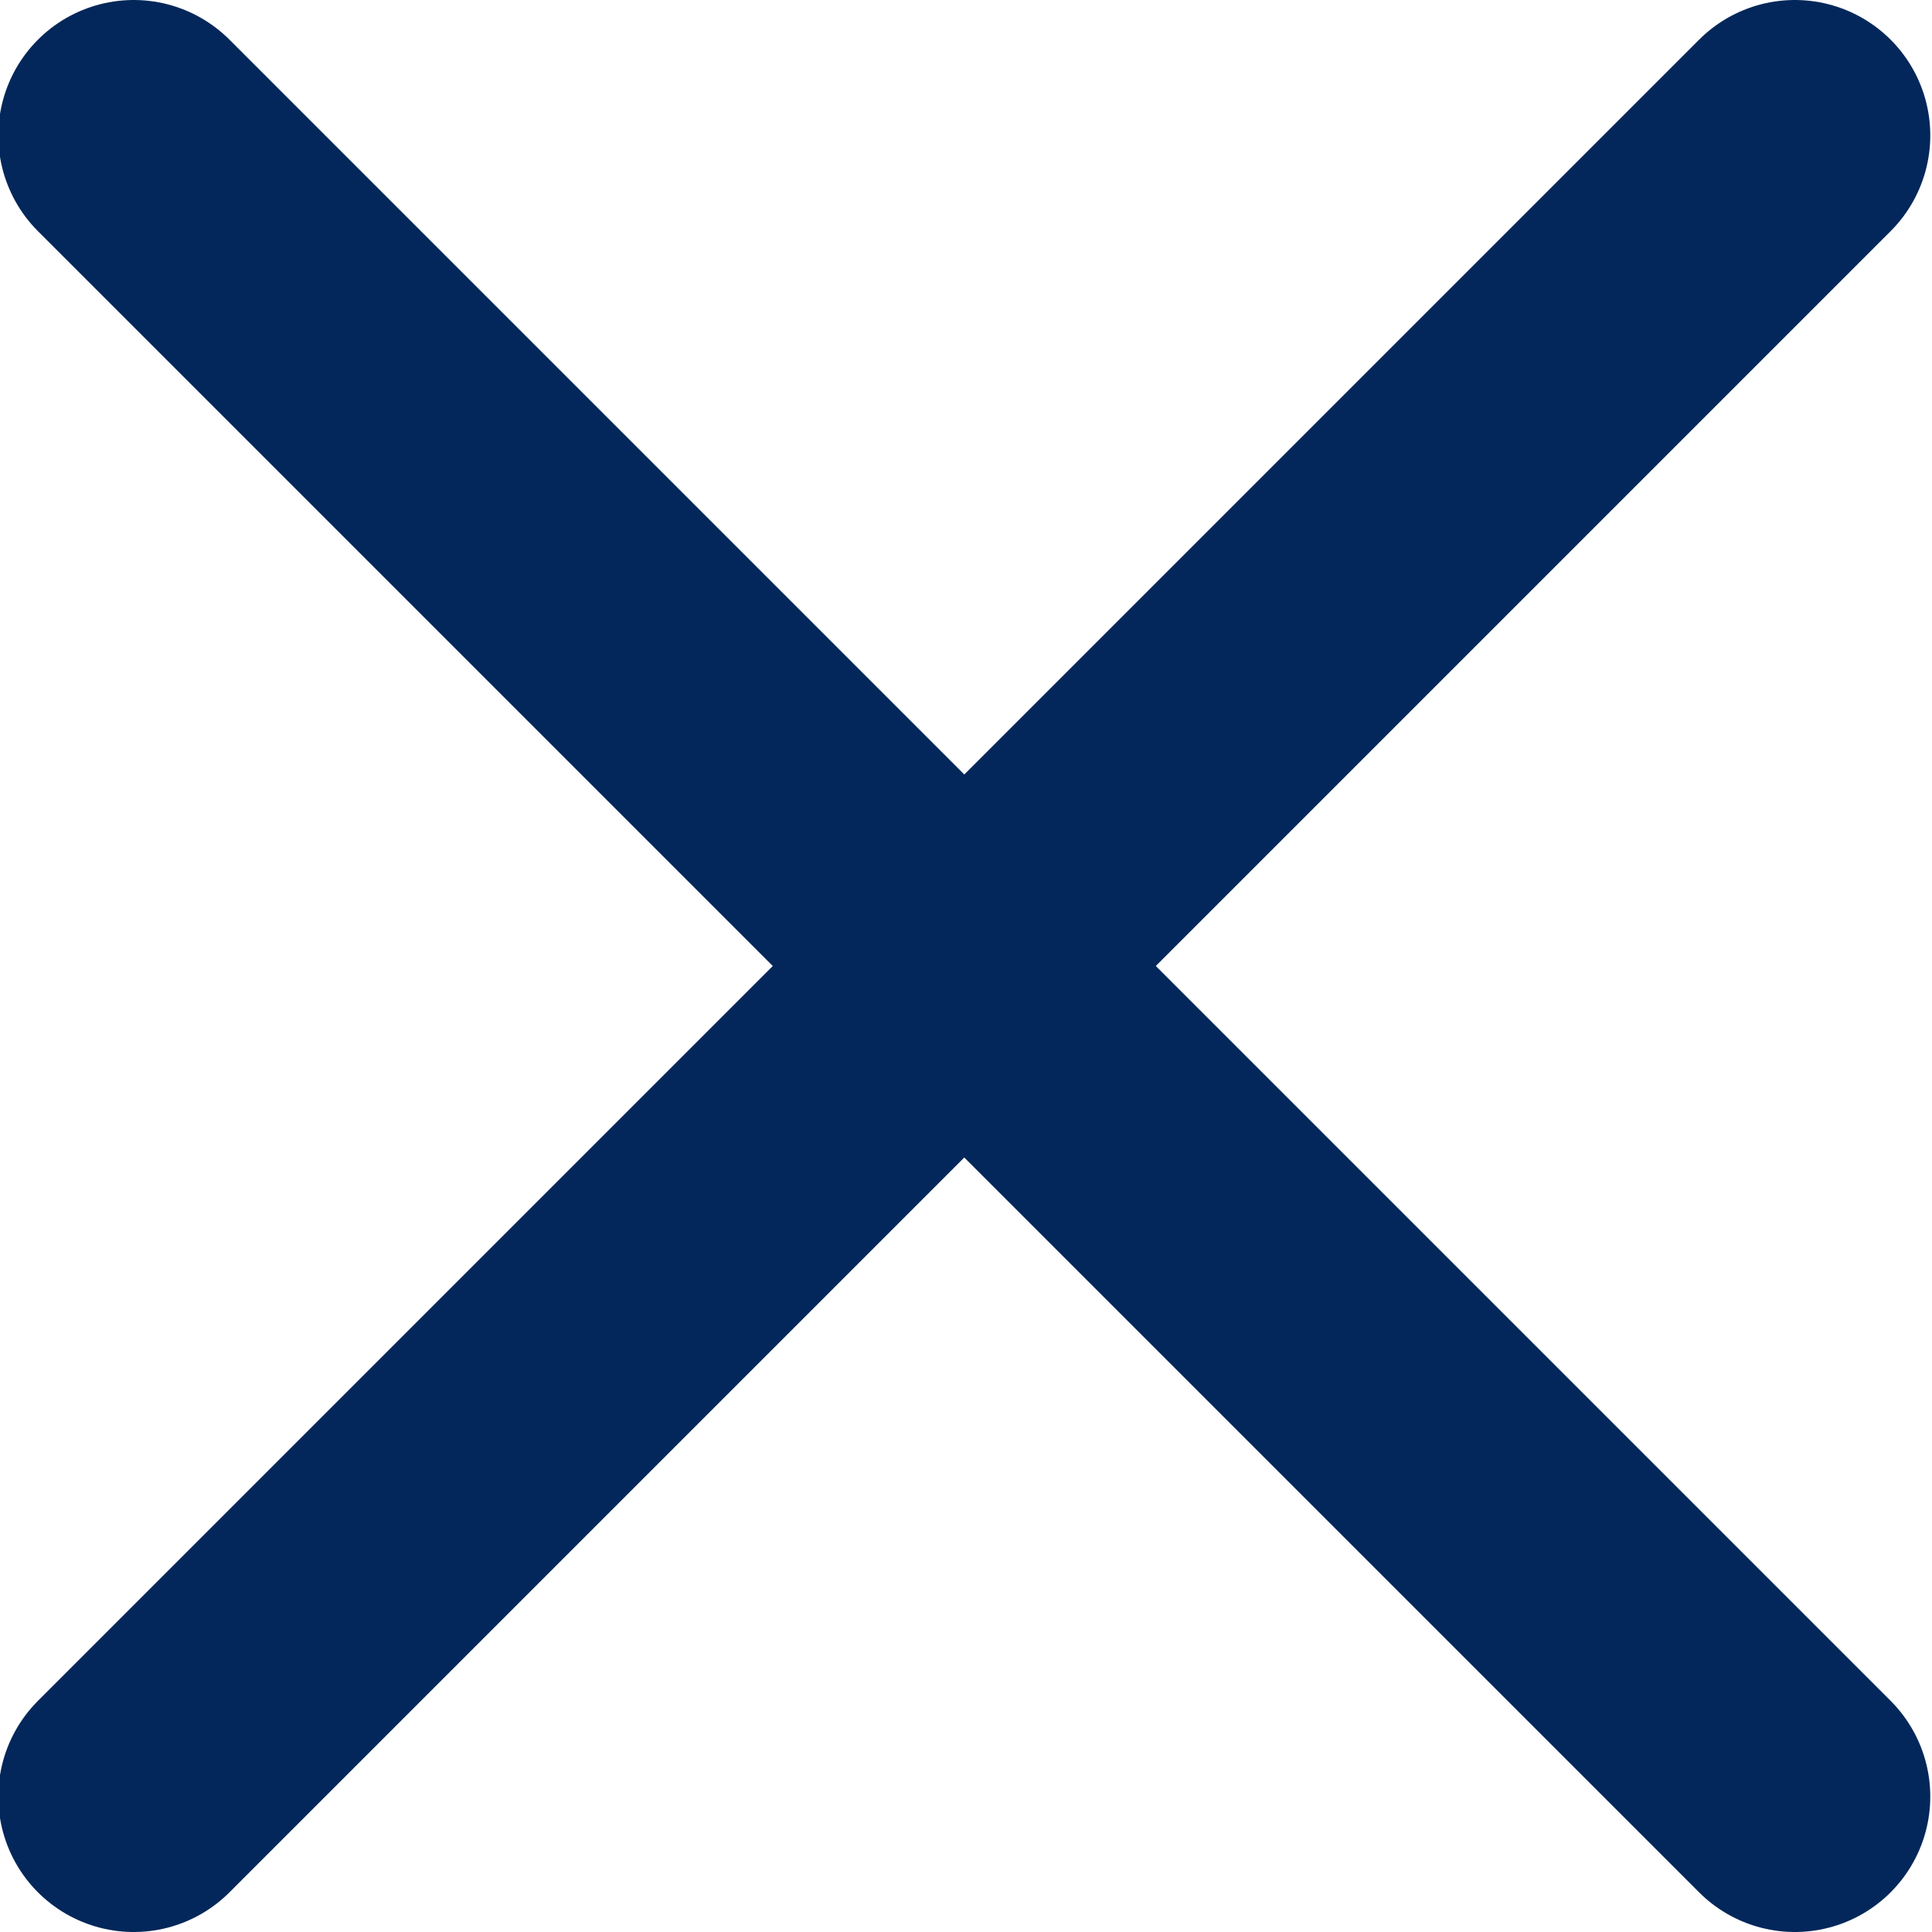
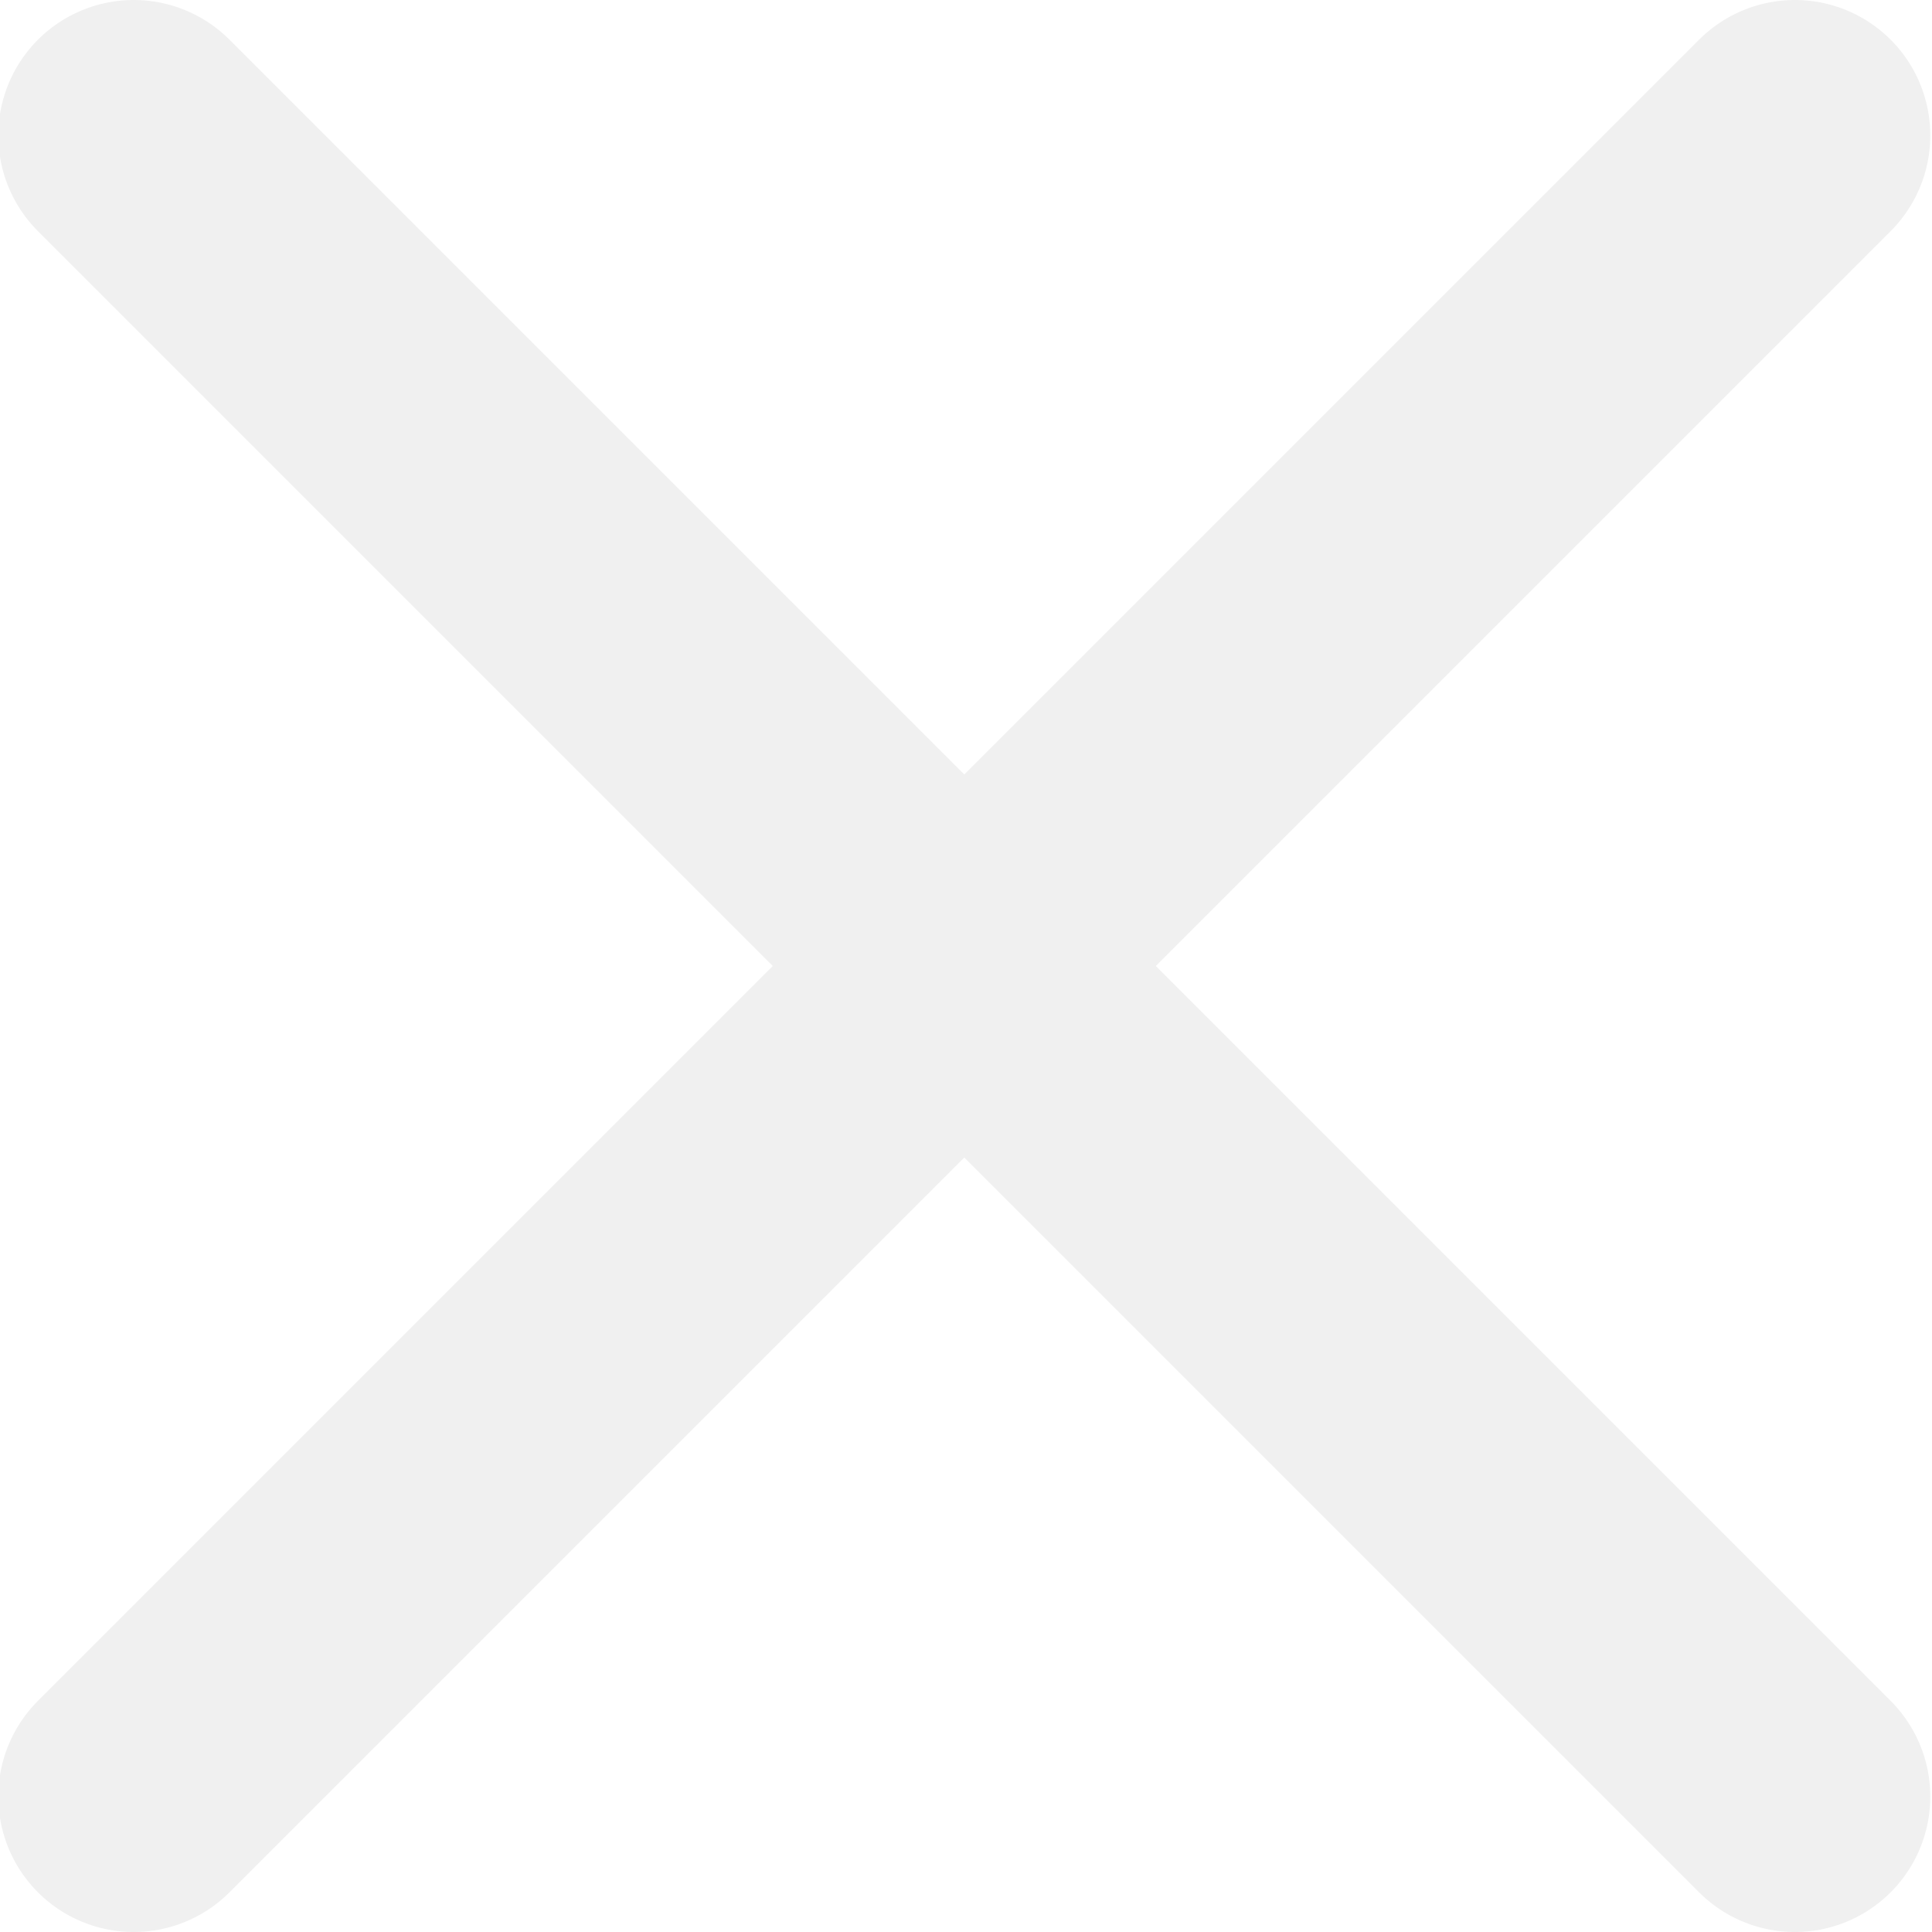
<svg xmlns="http://www.w3.org/2000/svg" version="1.1" id="Camada_1" x="0px" y="0px" viewBox="0 0 21.4 21.4" style="enable-background:new 0 0 21.4 21.4;" xml:space="preserve">
  <style type="text/css">
- 	.st0{fill:none;stroke:#03275A;stroke-width:3;stroke-linecap:round;stroke-linejoin:round;}
+ 	.st0{fill:none;stroke:#F0F0F0;stroke-width:3;stroke-linecap:round;stroke-linejoin:round;}
</style>
  <g id="icon-menu" transform="translate(-1.719 -0.5)">
    <line id="Line_2" class="st0" x1="3.2" y1="20.4" x2="21.6" y2="2" />
    <line id="Line_3" class="st0" x1="3.2" y1="2" x2="21.6" y2="20.4" />
  </g>
</svg>
